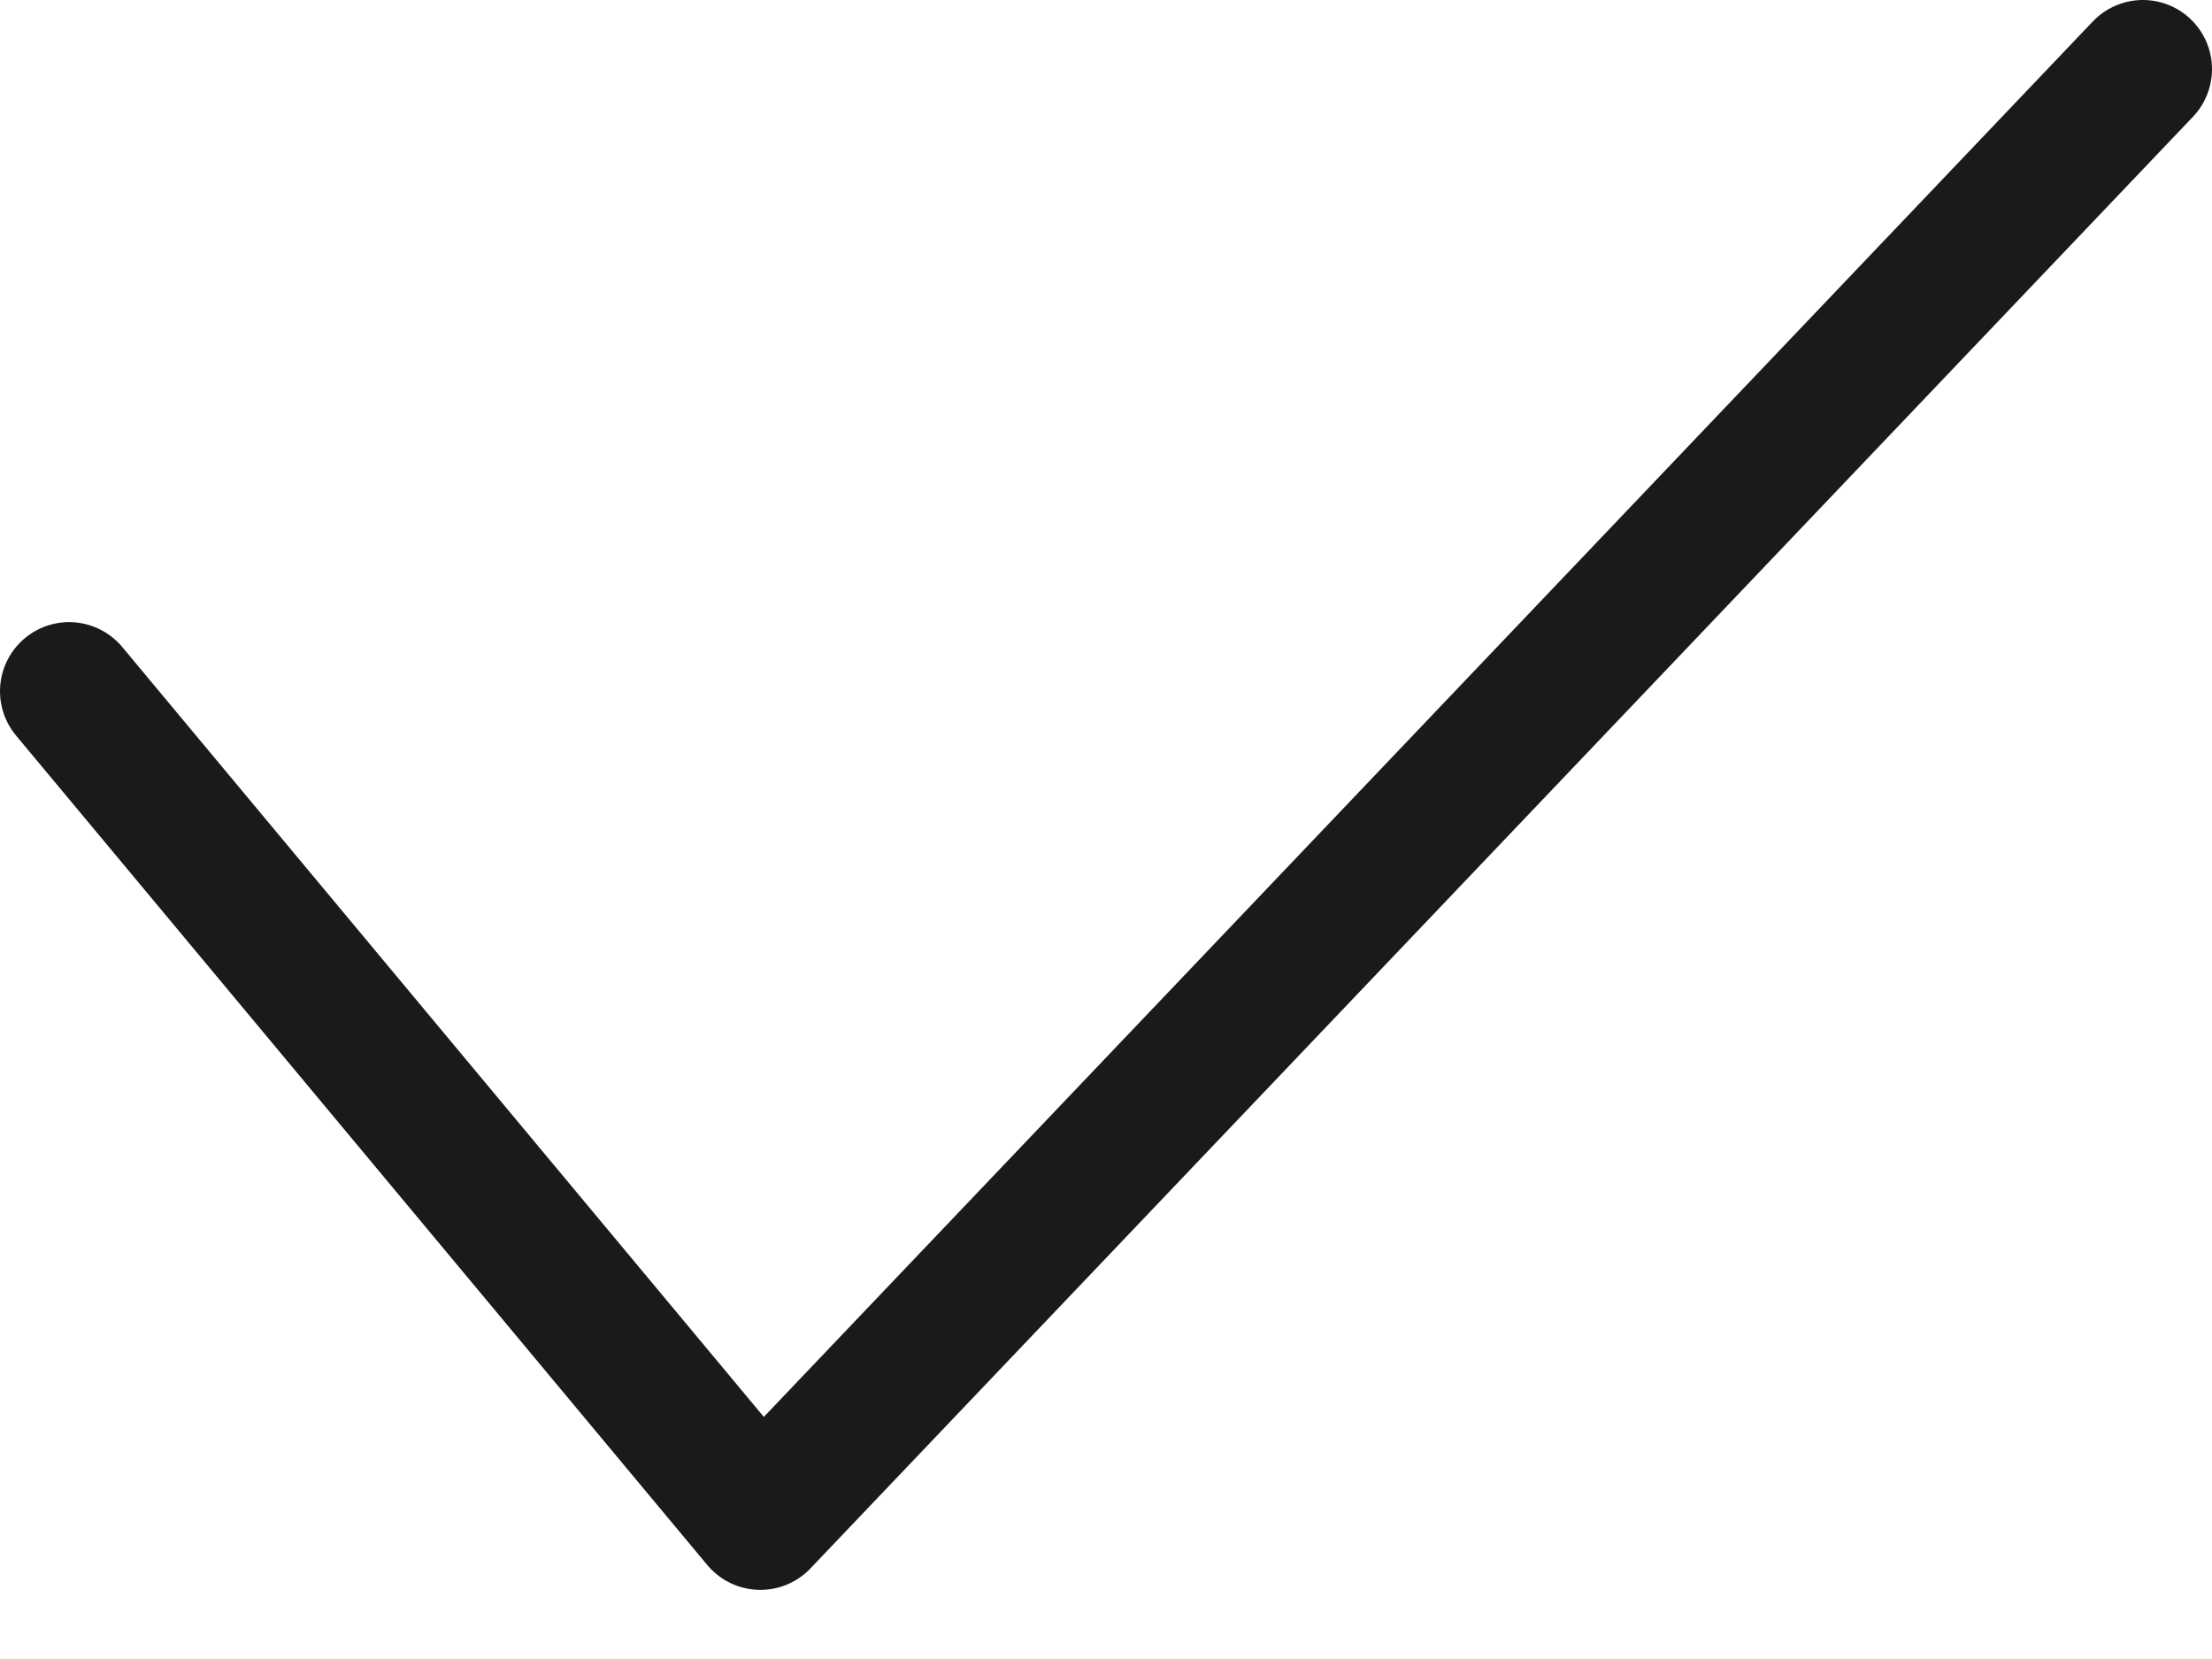
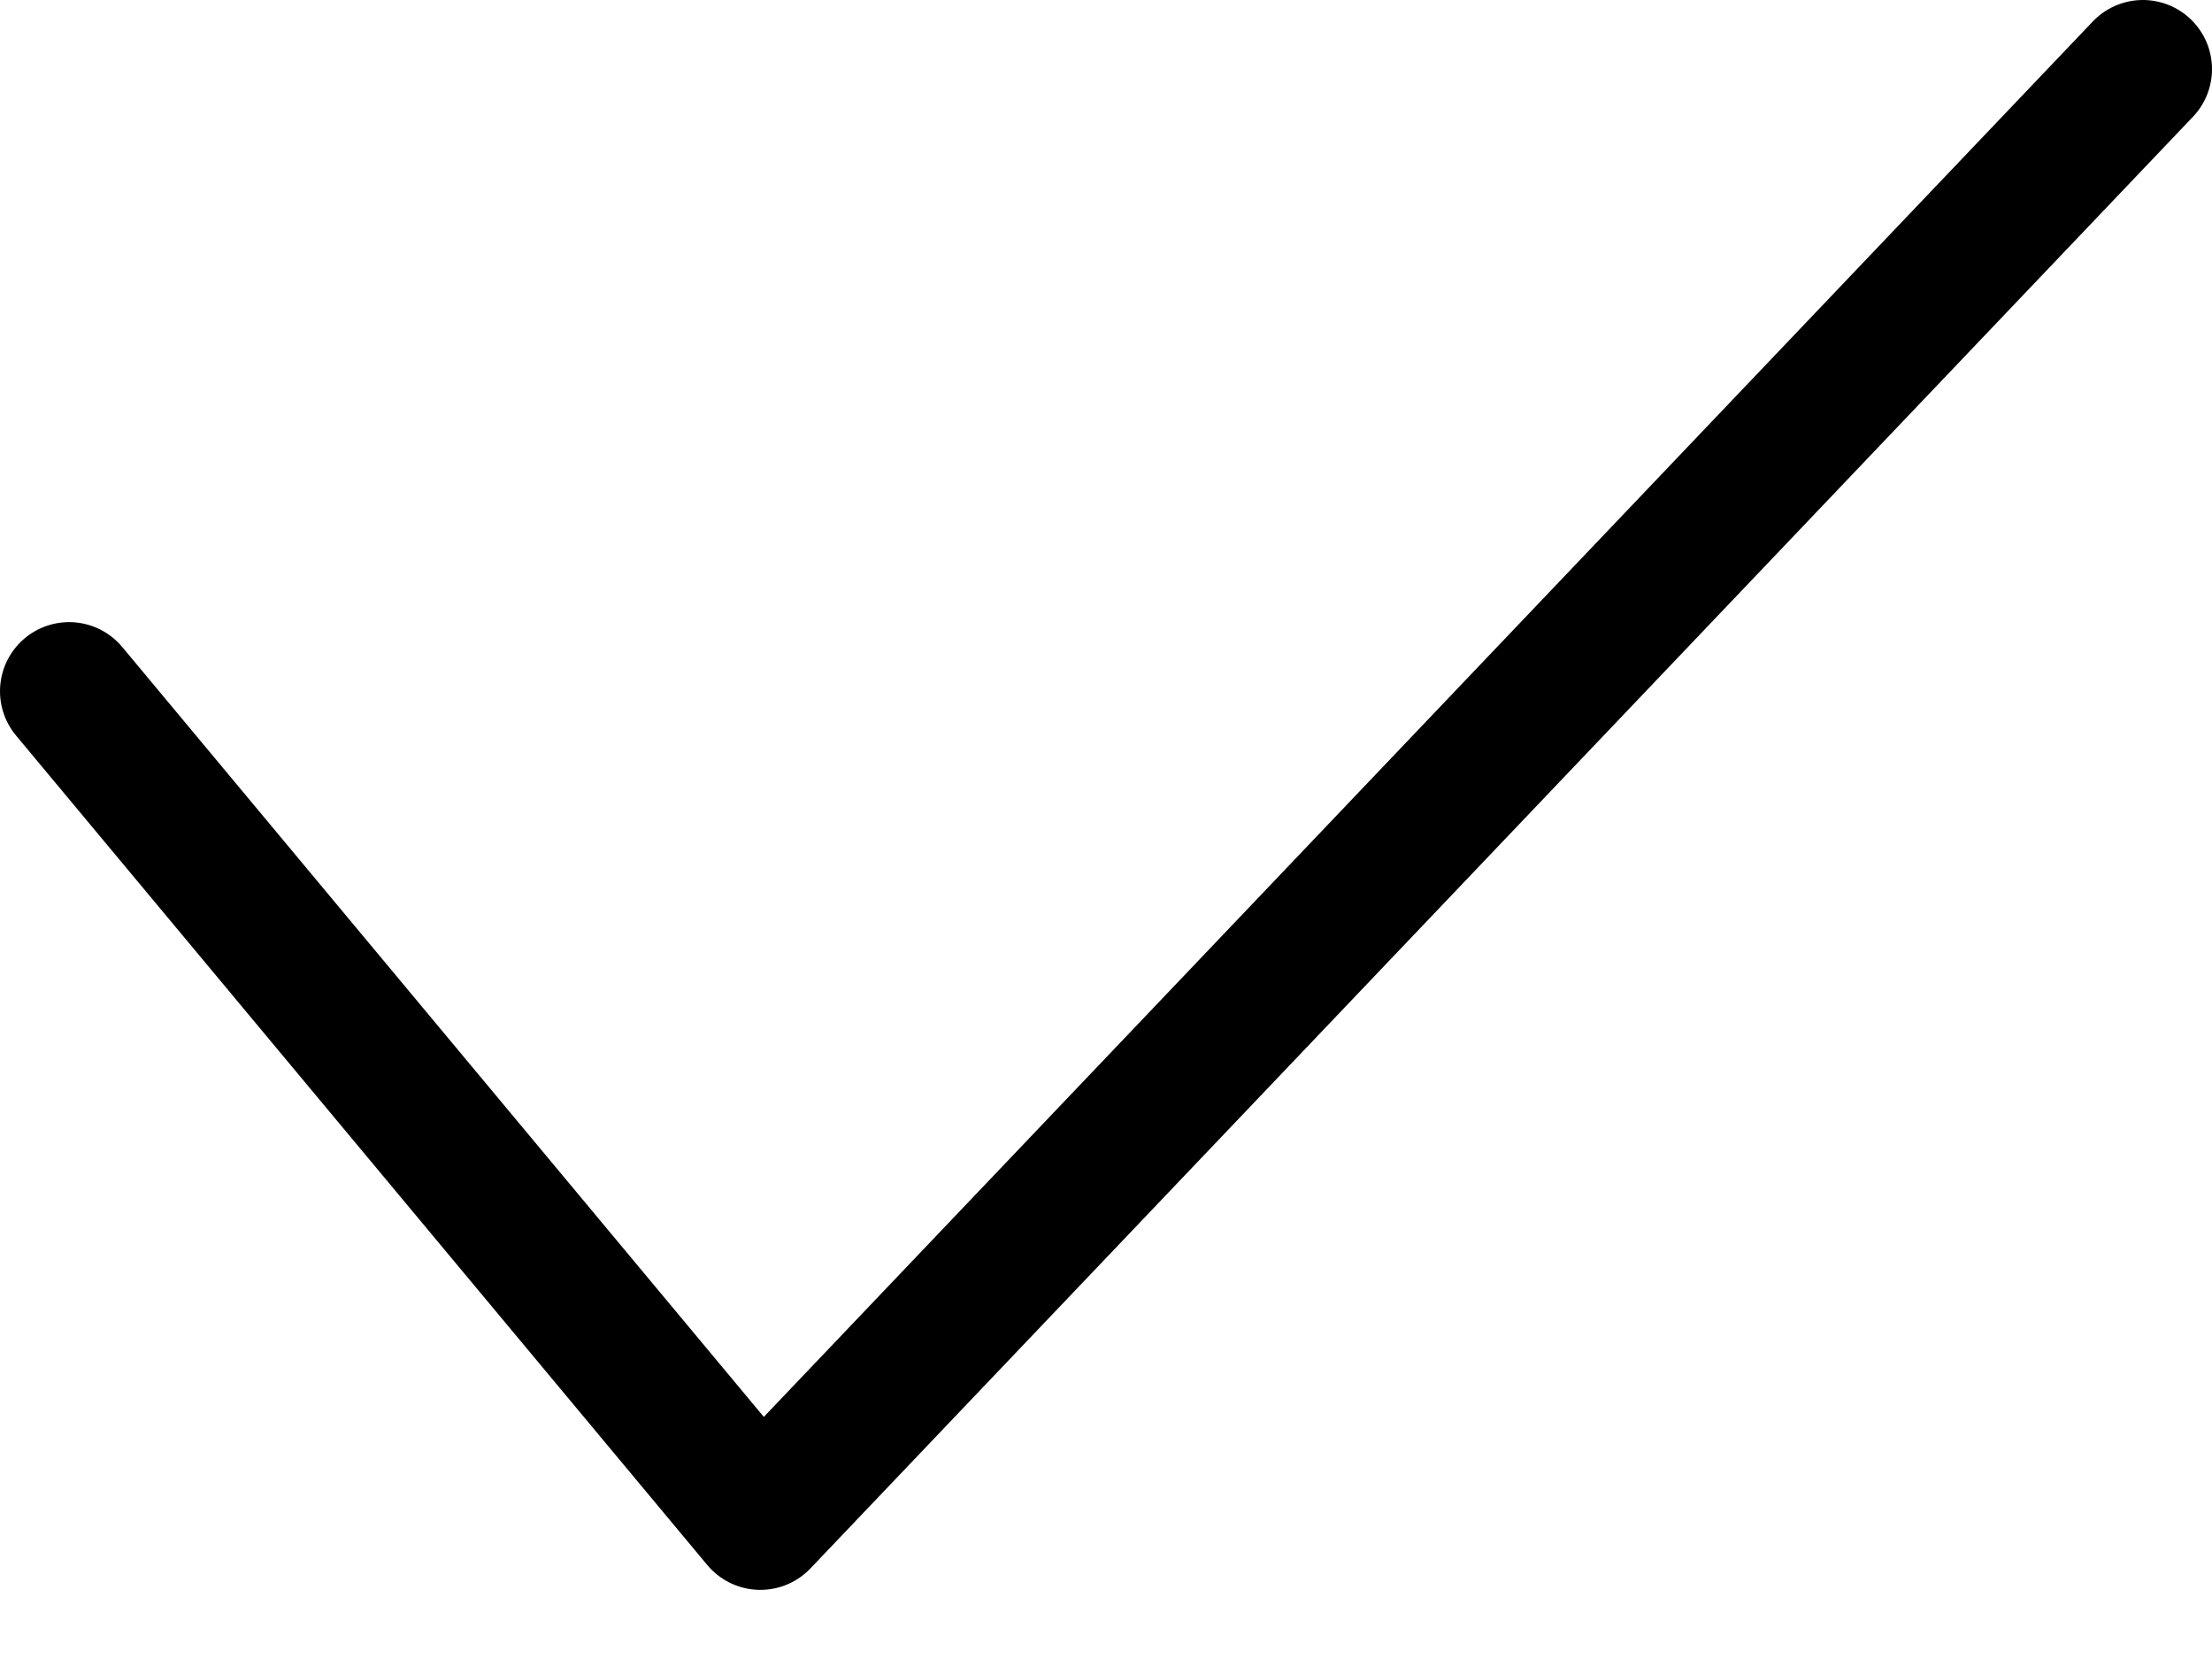
<svg xmlns="http://www.w3.org/2000/svg" width="16" height="12" viewBox="0 0 16 12" fill="none">
-   <path d="M15.5 0.5L5.5 11L0.5 5" stroke="#181A1B" stroke-linecap="round" stroke-linejoin="round" />
+   <path d="M15.5 0.5L5.5 11L0.5 5" stroke="currentColor" stroke-linecap="round" stroke-linejoin="round" />
</svg>
